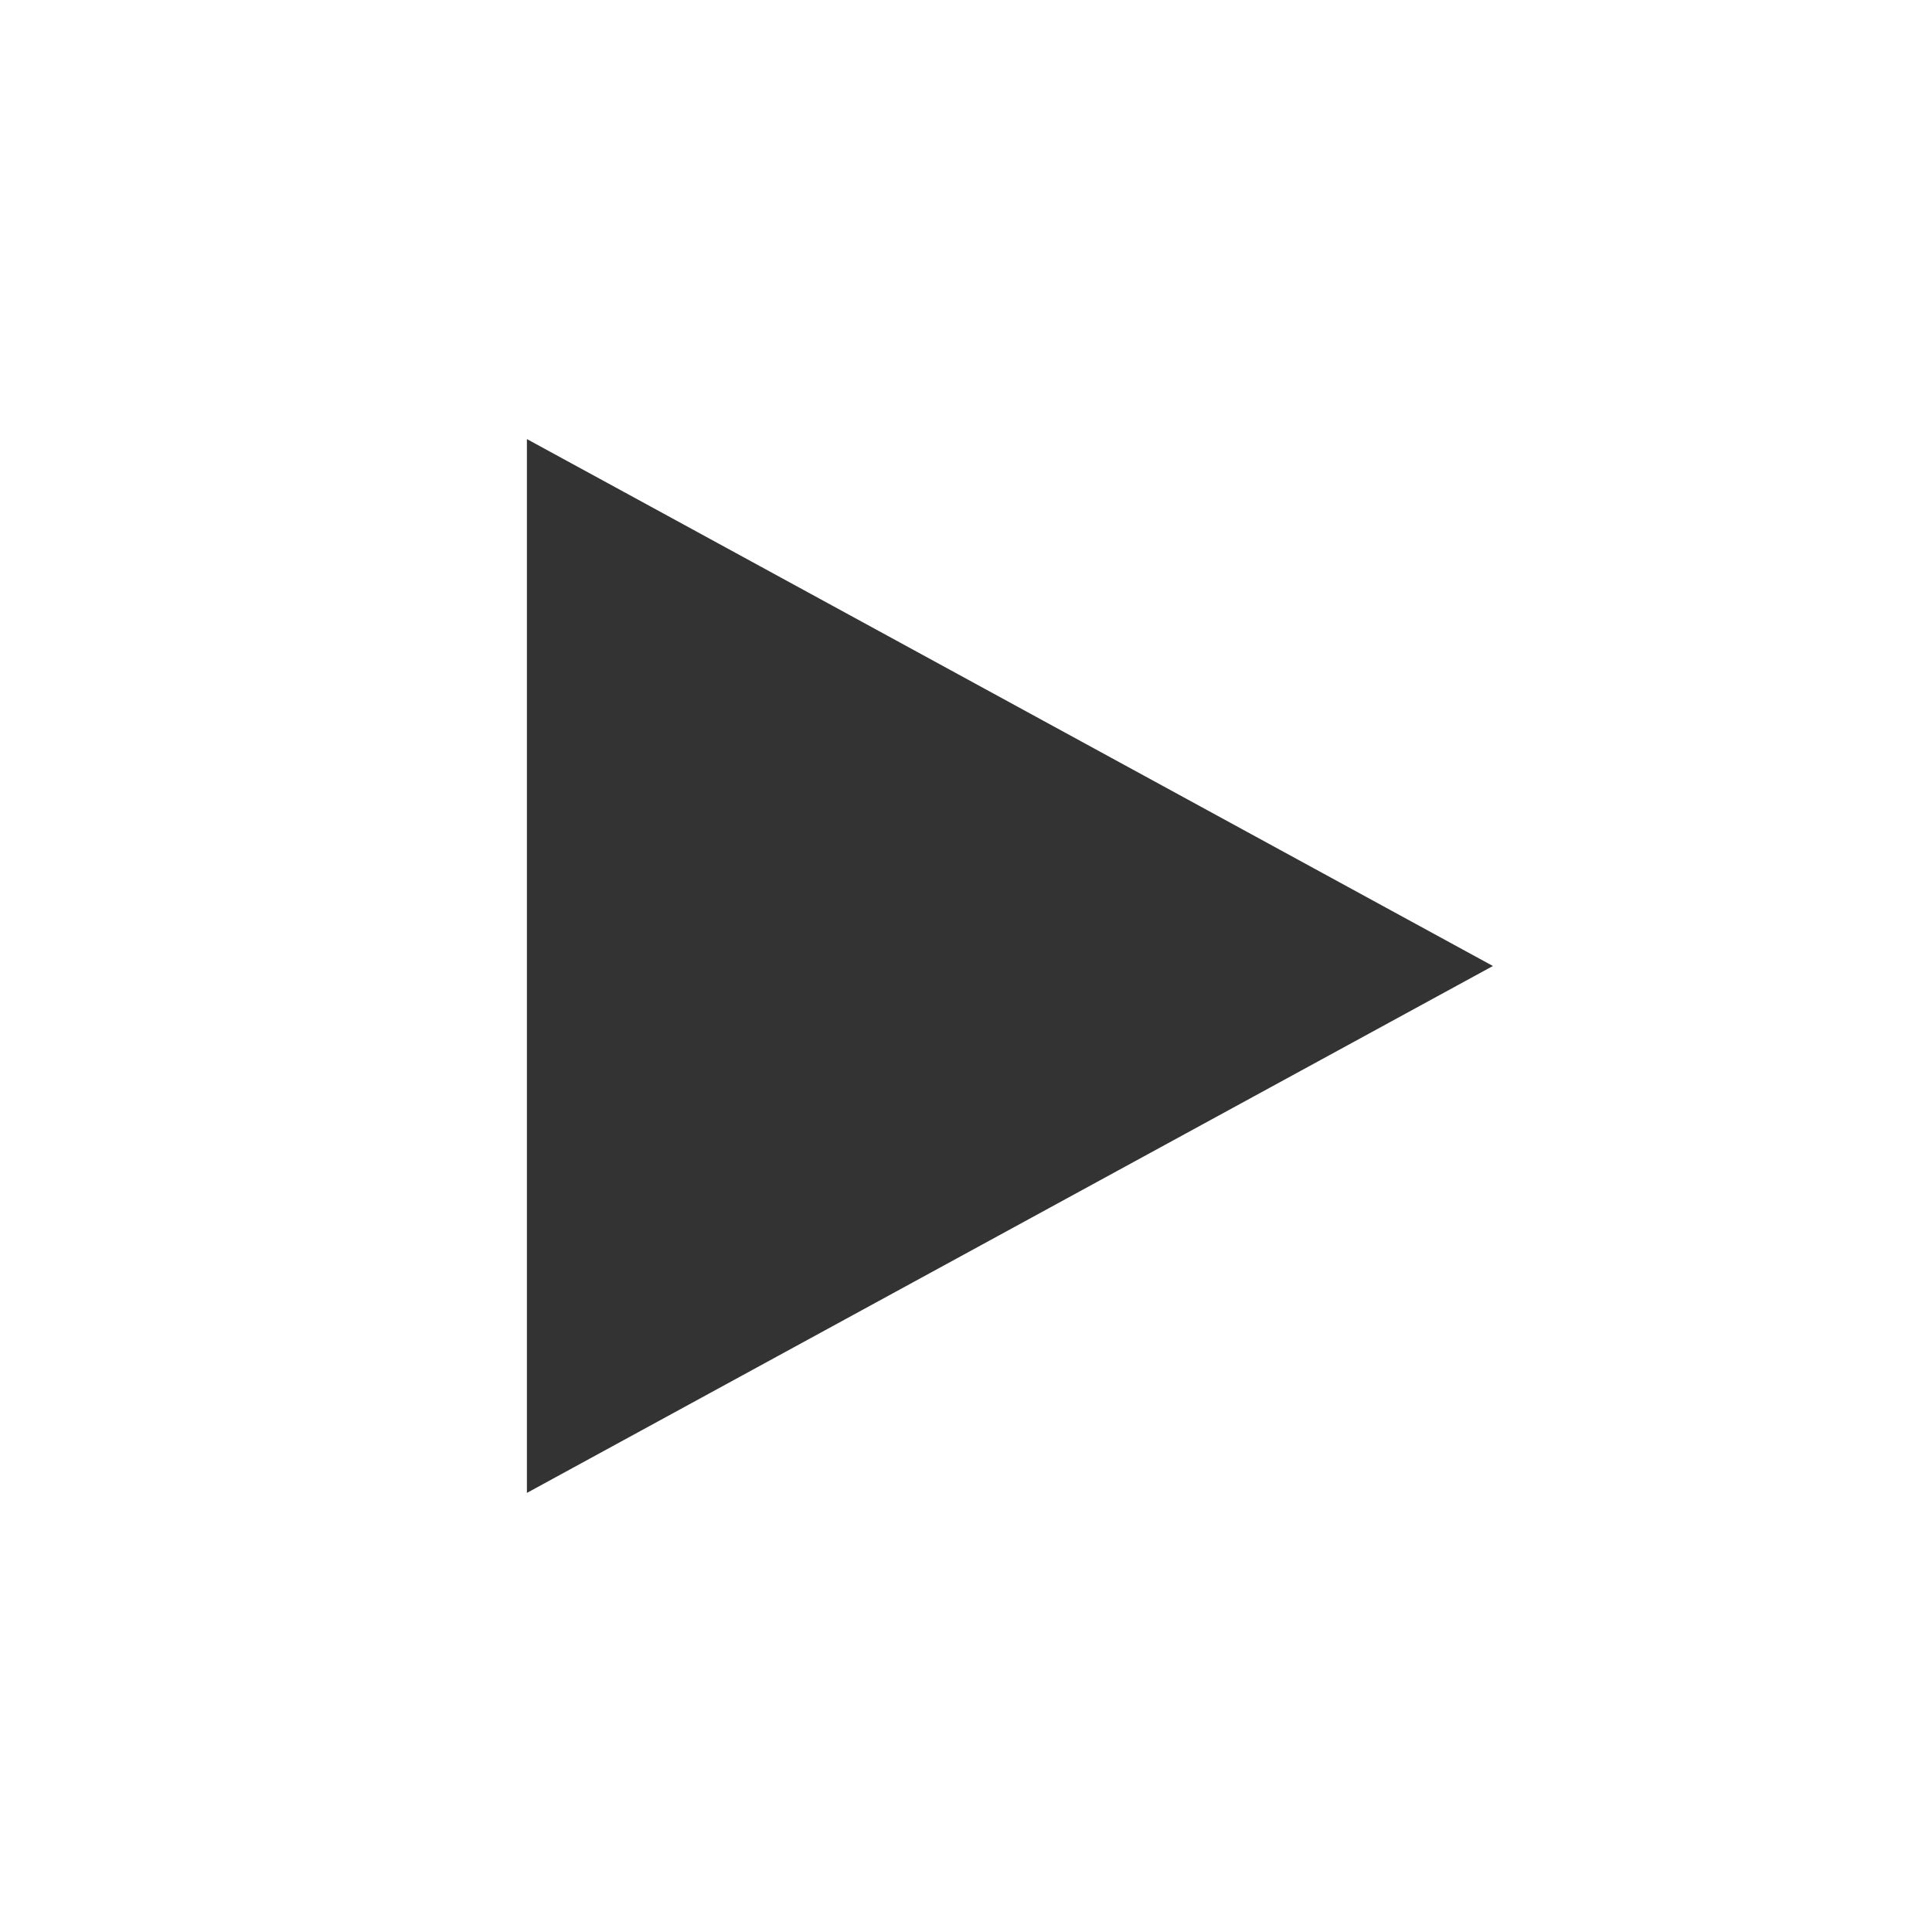
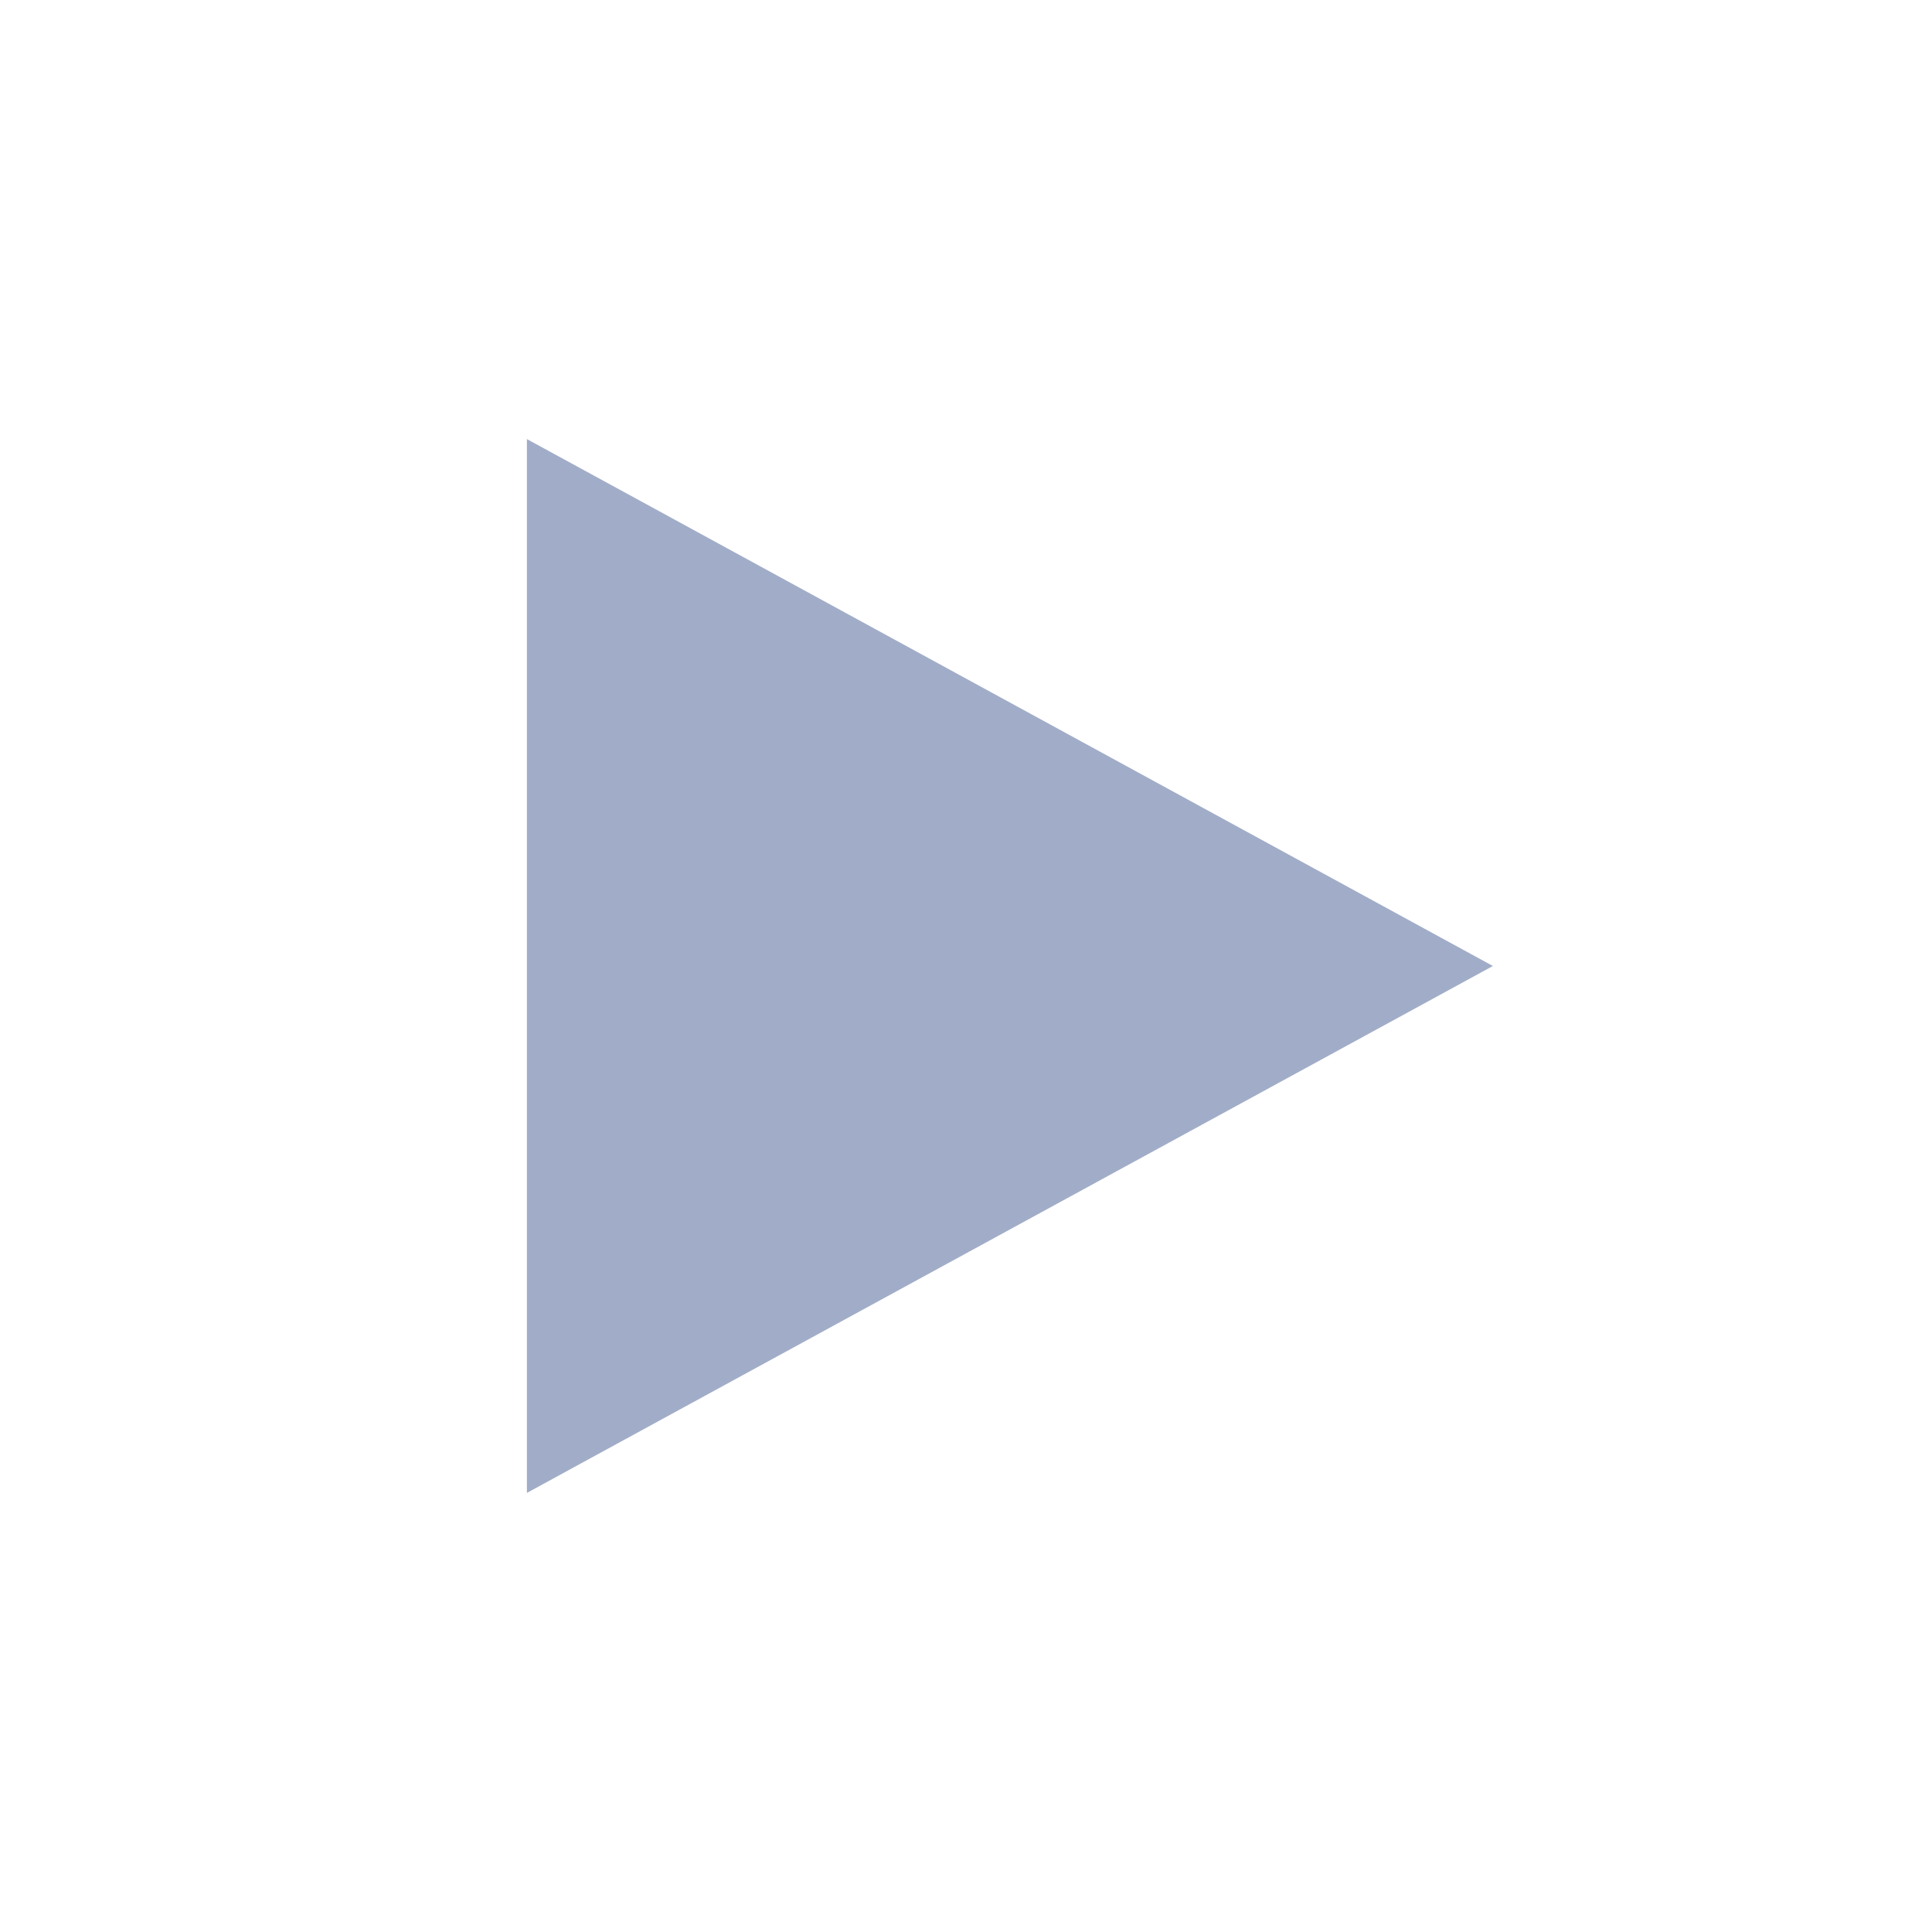
<svg xmlns="http://www.w3.org/2000/svg" width="22" height="22" version="1.1" viewBox="0 0 22 22" id="svg65">
  <defs id="defs3">
-     <style id="current-color-scheme" type="text/css">.ColorScheme-Text { color:#333333; } .ColorScheme-Highlight { color:#5294e2; } .ColorScheme-ButtonBackground { color:#333333; }</style>
+     <style id="current-color-scheme" type="text/css">.ColorScheme-Text { color:#a1adc8; } .ColorScheme-Highlight { color:#5294e2; } .ColorScheme-ButtonBackground { color:#a1adc8; }</style>
  </defs>
  <g id="media-record" transform="translate(22,-1030.4)">
    <rect y="1030.4" width="22" height="22" opacity=".001" id="rect5" />
    <path class="ColorScheme-Highlight" d="m11 1035.4c-3.311 0-6 2.689-6 6 0 3.311 2.689 6 6 6s6-2.689 6-6c0-3.311-2.689-6-6-6z" fill="#f96060" id="path7" />
  </g>
  <g id="media-playback-stop" transform="translate(44,-1030.4)">
    <rect y="1030.4" width="22" height="22" opacity=".001" id="rect10" />
    <path class="ColorScheme-Text" d="m5 1035.4v12h12v-12z" fill="currentColor" id="path12" />
  </g>
  <g id="media-skip-forward" transform="translate(66,-1030.4)">
    <rect y="1030.4" width="22" height="22" opacity=".001" id="rect15" />
    <path class="ColorScheme-Text" d="m19 1037.4v8h-2v-8zm-2 4-7 4v-8zm-7 0-7 4v-8z" fill="currentColor" id="path17" />
  </g>
  <g id="media-skip-backward" transform="matrix(-1,0,0,1,110,-1030.4)">
    <rect y="1030.4" width="22" height="22" opacity=".001" id="rect20" />
    <path class="ColorScheme-Text" d="m19 1037.4v8h-2v-8zm-2 4-7 4v-8zm-7 0-7 4v-8z" fill="currentColor" id="path22" />
  </g>
  <g id="media-seek-forward" transform="translate(110,-1030.4)">
    <rect y="1030.4" width="22" height="22" opacity=".001" id="rect25" />
    <path class="ColorScheme-Text" d="m11 1037.4 7 4-7 4zm0 4-7 4v-8z" fill="currentColor" id="path27" />
  </g>
  <g id="media-seek-backward" transform="matrix(-1,0,0,1,154,-1030.4)">
    <rect y="1030.4" width="22" height="22" opacity=".001" id="rect30" />
    <path class="ColorScheme-Text" d="m11 1037.4 7 4-7 4zm0 4-7 4v-8z" fill="currentColor" id="path32" />
  </g>
  <g id="media-eject" transform="translate(-44,-1030.4)">
    <rect y="1030.4" width="22" height="22" opacity=".001" id="rect35" />
    <path class="ColorScheme-Text" d="m11 1036.4-5 5v1h10v-1zm-5 8v2h10v-2z" display="block" fill="currentColor" id="path37" />
  </g>
  <g id="media-playback-pause" transform="translate(-22,-1030.4)">
    <rect y="1030.4" width="22" height="22" opacity=".001" id="rect40" />
    <path class="ColorScheme-Text" d="m5 1035.4v12h4v-12zm8 0v12h4v-12z" fill="currentColor" id="path42" />
  </g>
  <g id="media-playback-start" transform="translate(0,-1030.4)">
    <rect y="1030.4" width="22" height="22" opacity=".001" id="rect45" />
    <path class="ColorScheme-Text" d="m6 1035.4v12l11-6-9.899-5.4z" fill="currentColor" id="path47" />
  </g>
  <g id="media-playback-paused" transform="matrix(1.5,0,0,1.5,-4.6412,-1522.6)">
    <rect x="3.667" y="1034" width="14.667" height="14.667" fill-opacity="0" id="rect50" />
    <path class="ColorScheme-Text" d="m11.667 1039.4h1.333v4h-1.333zm-2.667 0h1.333v4h-1.333zm2-3.333c-2.955 0-5.333 2.379-5.333 5.333s2.379 5.333 5.333 5.333c2.955 0 5.333-2.379 5.333-5.333s-2.379-5.333-5.333-5.333z" fill="currentColor" id="path52" />
  </g>
  <g id="media-playback-playing" transform="matrix(1.5,0,0,1.5,19.358,-1522.6)">
    <rect x="3.667" y="1034" width="14.667" height="14.667" fill-opacity="0" id="rect55" />
    <path transform="matrix(.66668 0 0 .66668 -12.906 1015.1)" d="m35.857 31.402c-4.432 0-8 3.568-8 8s3.568 8 8 8 8.002-3.568 8.002-8-3.57-8-8.002-8zm-2 5 4 3-4 3z" fill="currentColor" id="path57" class="ColorScheme-Text" />
  </g>
  <g id="media-playback-stopped" transform="matrix(1.5,0,0,1.5,43.358,-1522.6)">
    <rect x="3.667" y="1034" width="14.667" height="14.667" fill-opacity="0" id="rect60" />
    <path class="ColorScheme-Text" d="m9 1039.4h4v4h-4zm2-3.333c-2.955 0-5.333 2.379-5.333 5.333s2.379 5.333 5.333 5.333c2.955 0 5.333-2.379 5.333-5.333s-2.379-5.333-5.333-5.333z" fill="currentColor" id="path62" />
  </g>
</svg>
